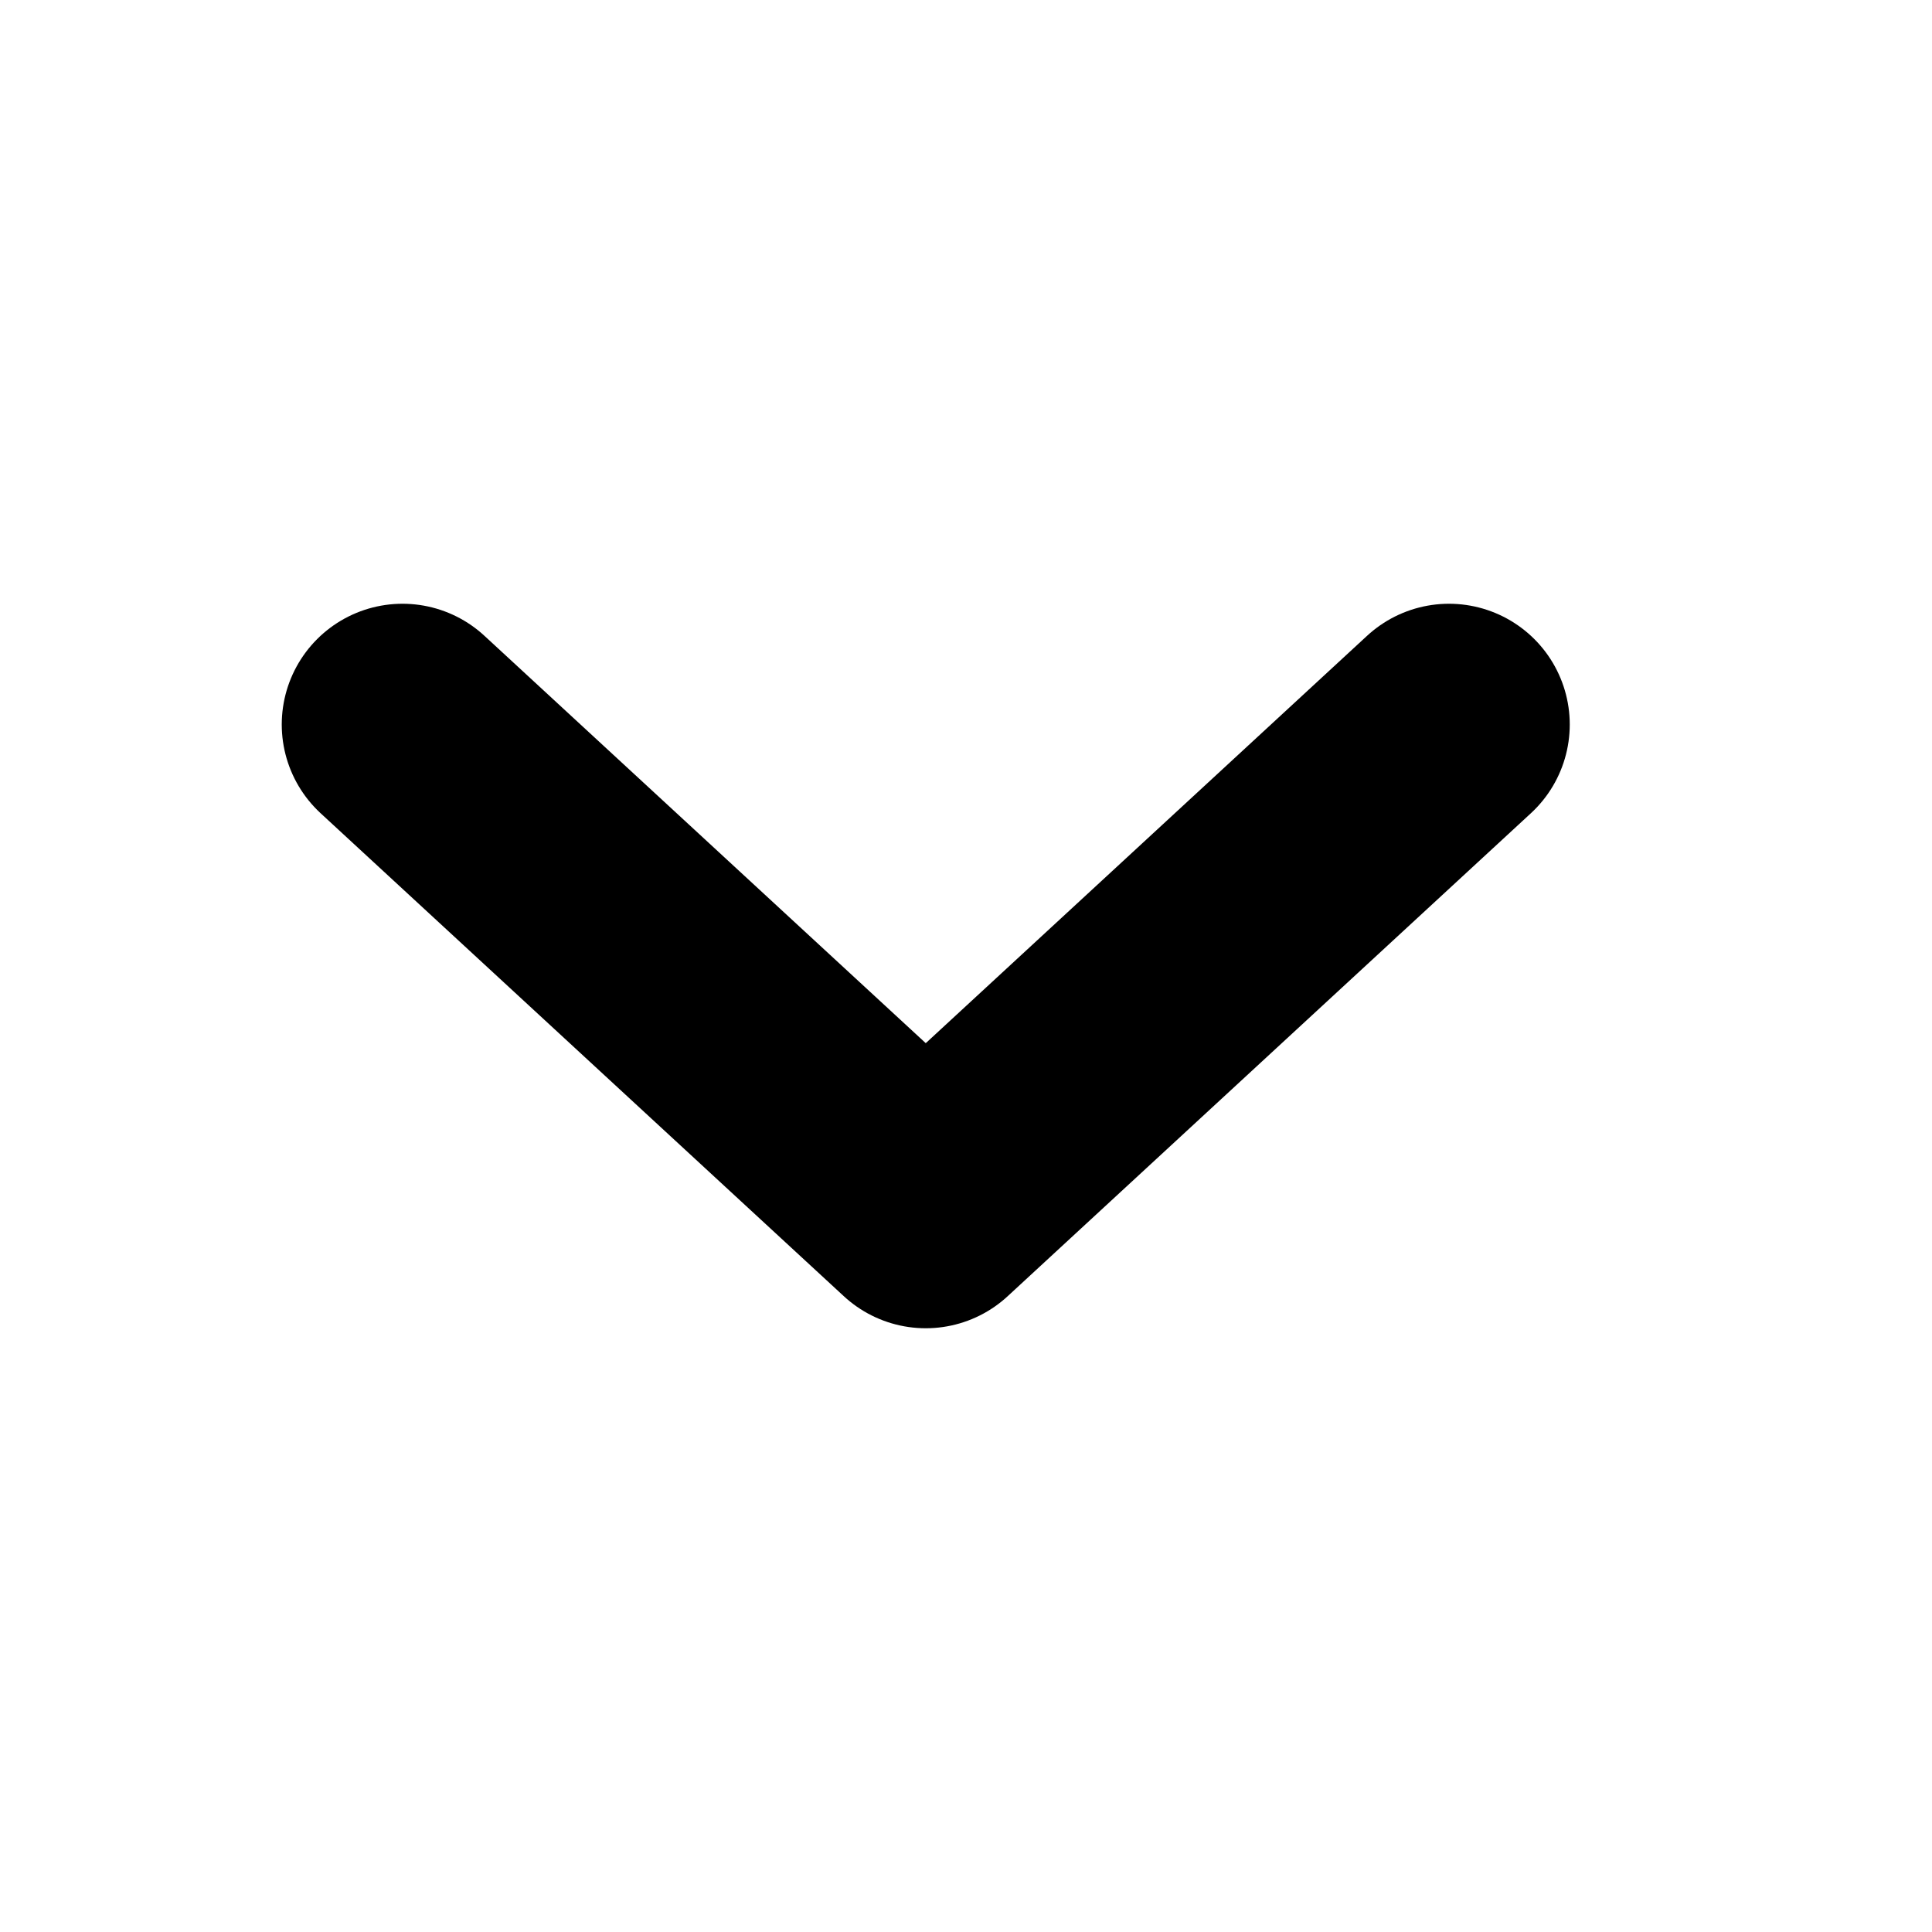
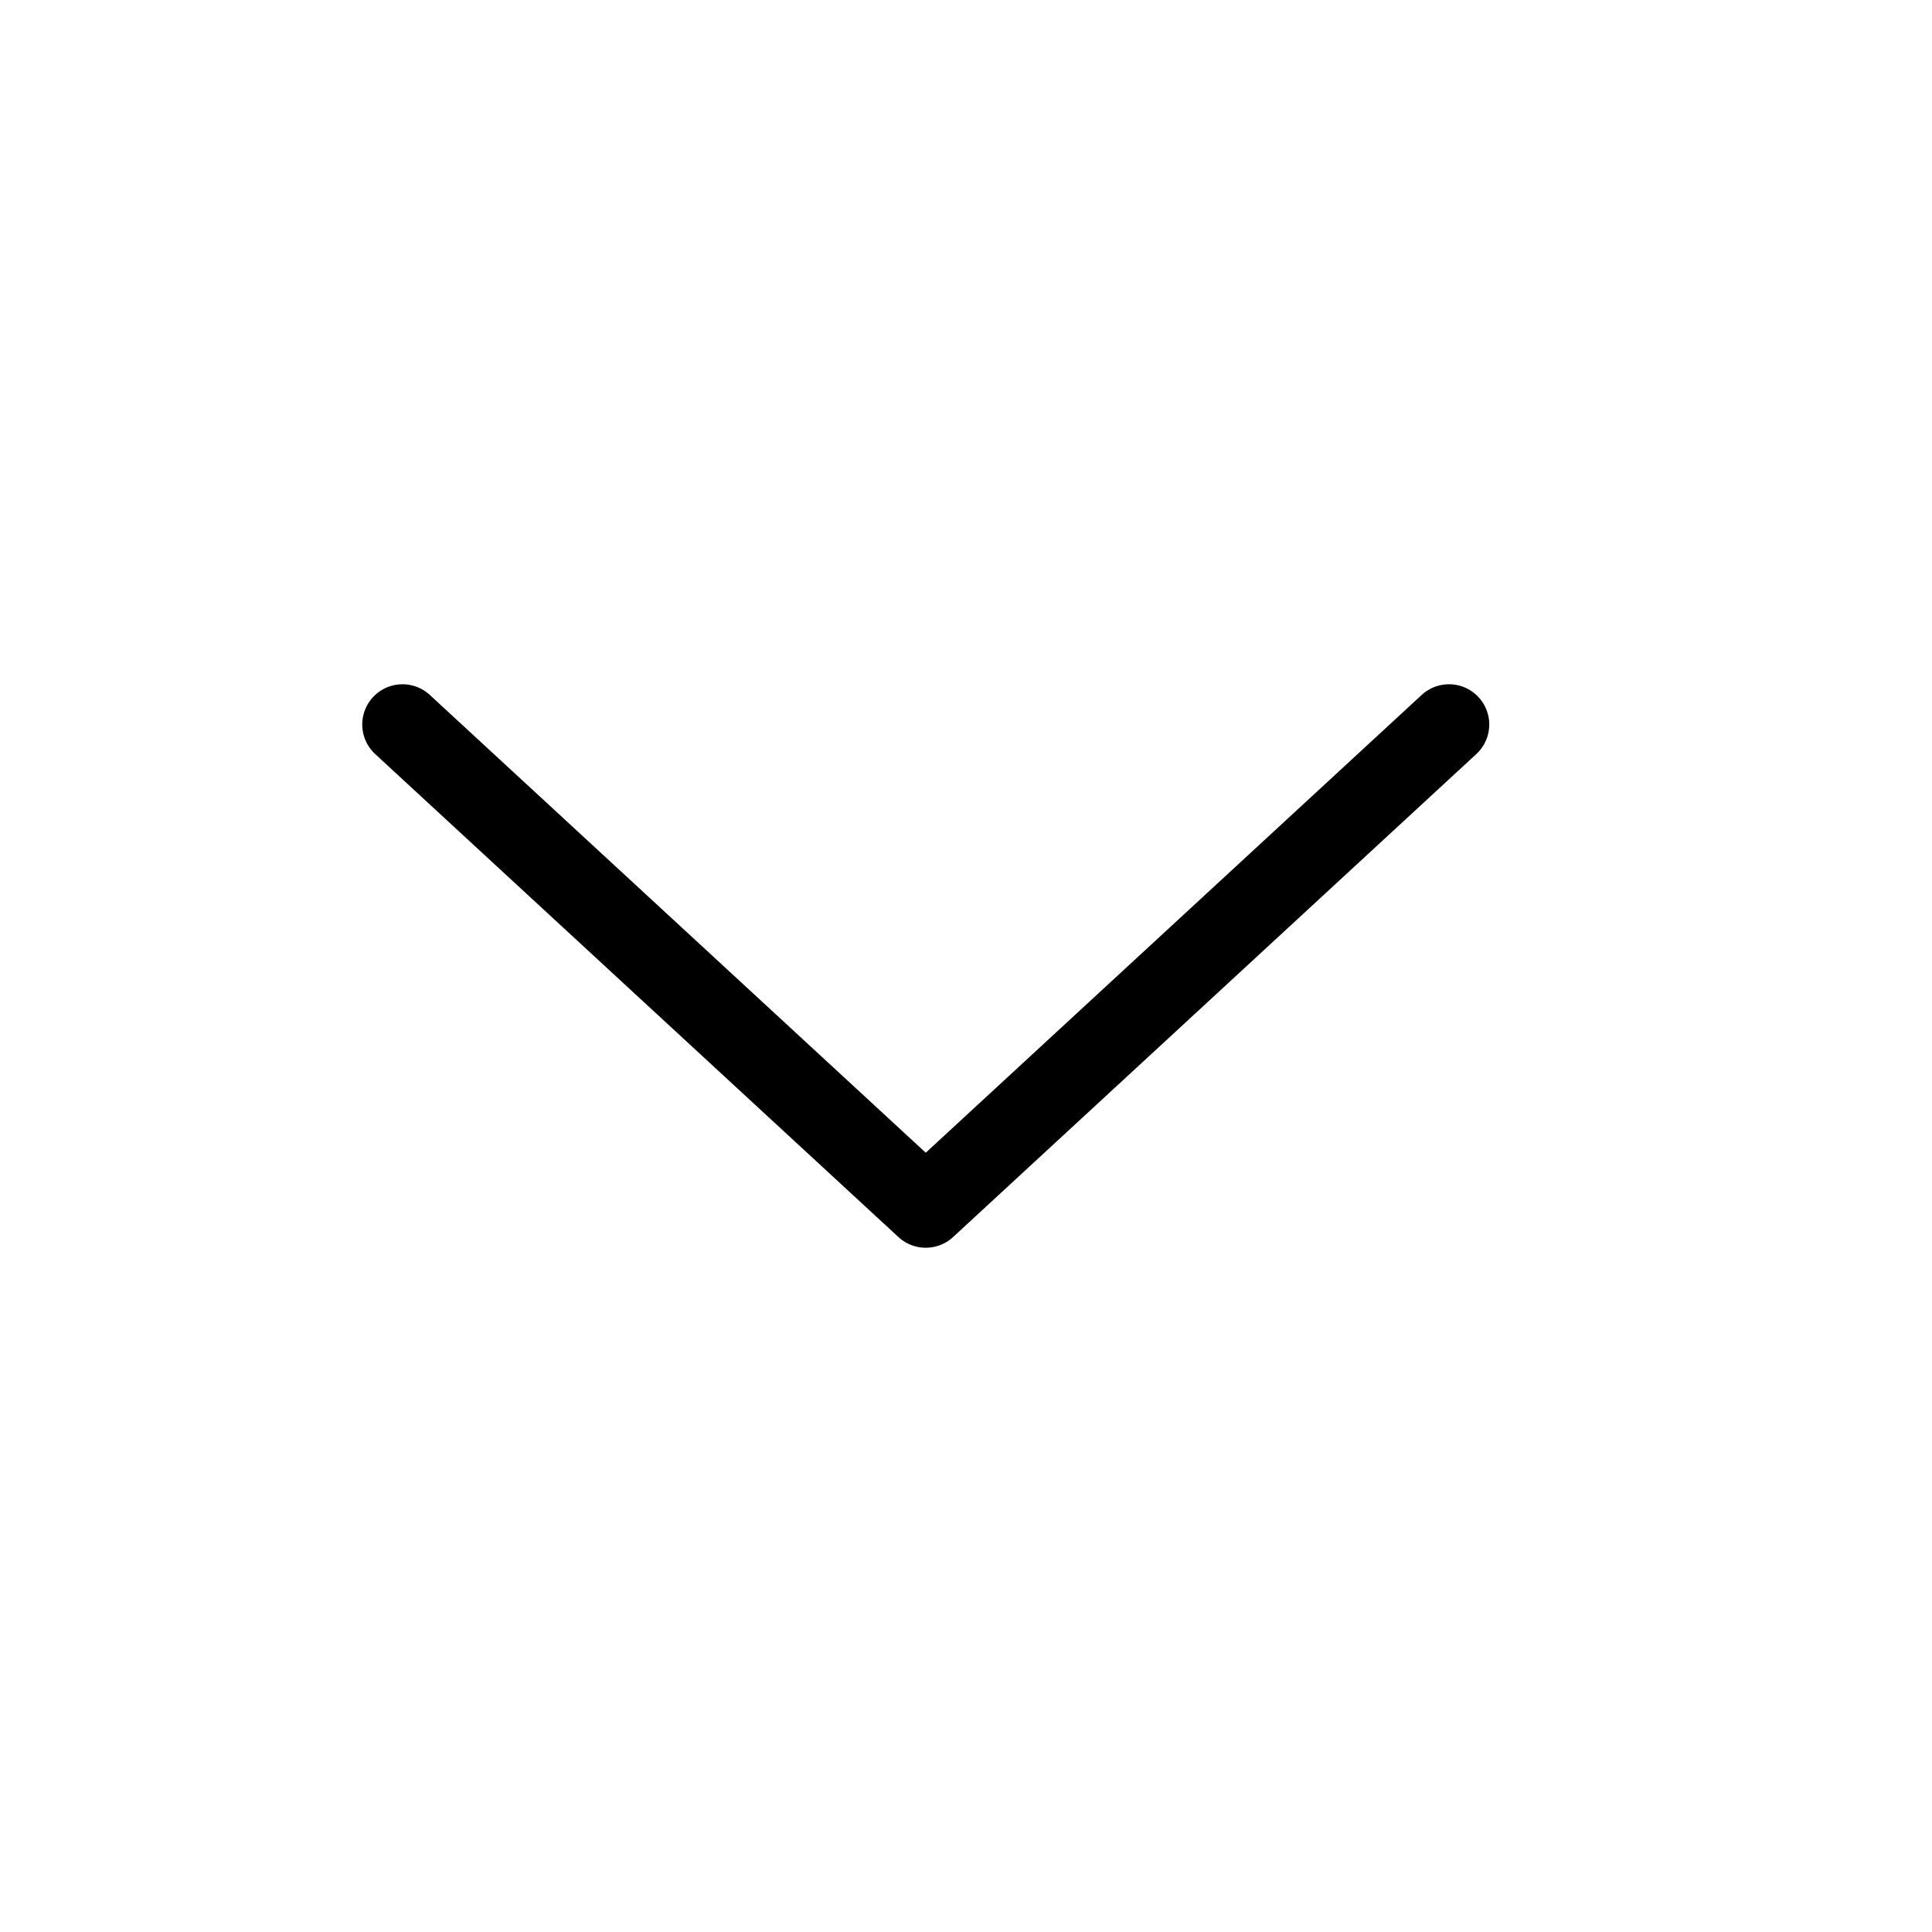
<svg xmlns="http://www.w3.org/2000/svg" width="24" height="24" viewBox="0 0 24 24" fill="none">
-   <path d="M18 9L11.5 15L5 9" stroke="black" stroke-width="3" stroke-linecap="round" stroke-linejoin="round" />
+   <path d="M18 9L11.5 15L5 9" stroke="black" strokeWidth="3" stroke-linecap="round" stroke-linejoin="round" />
</svg>
